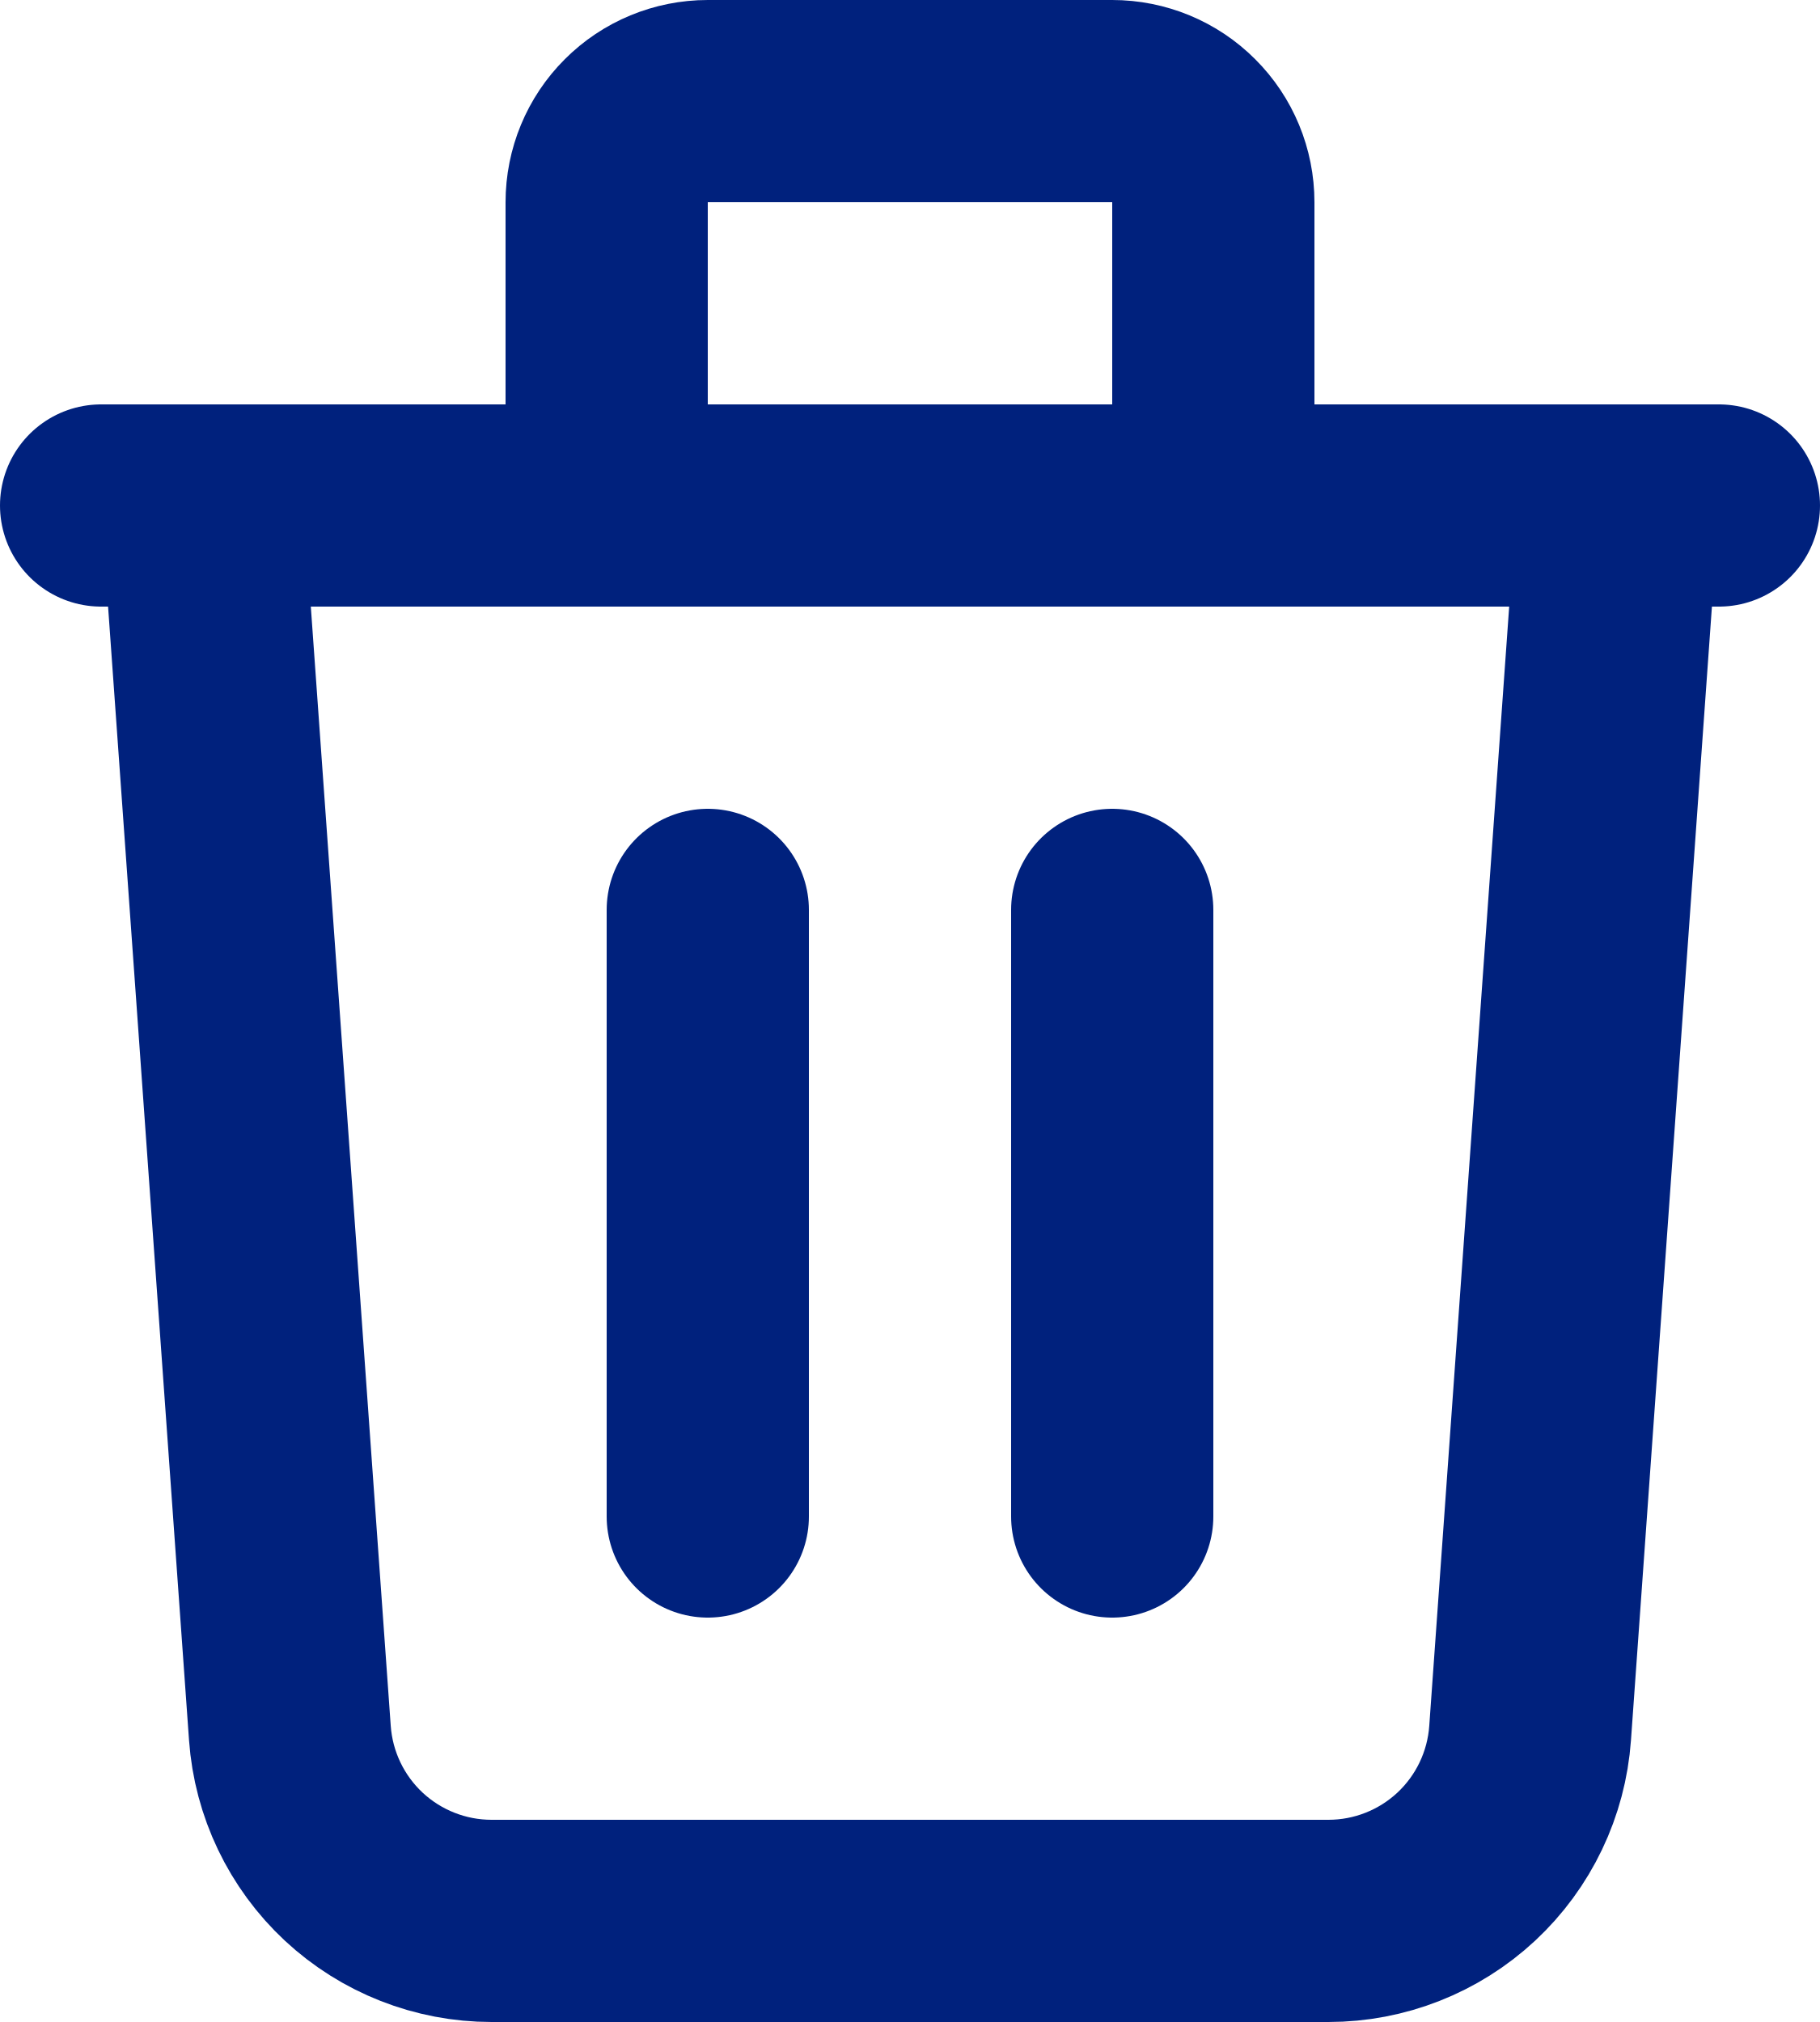
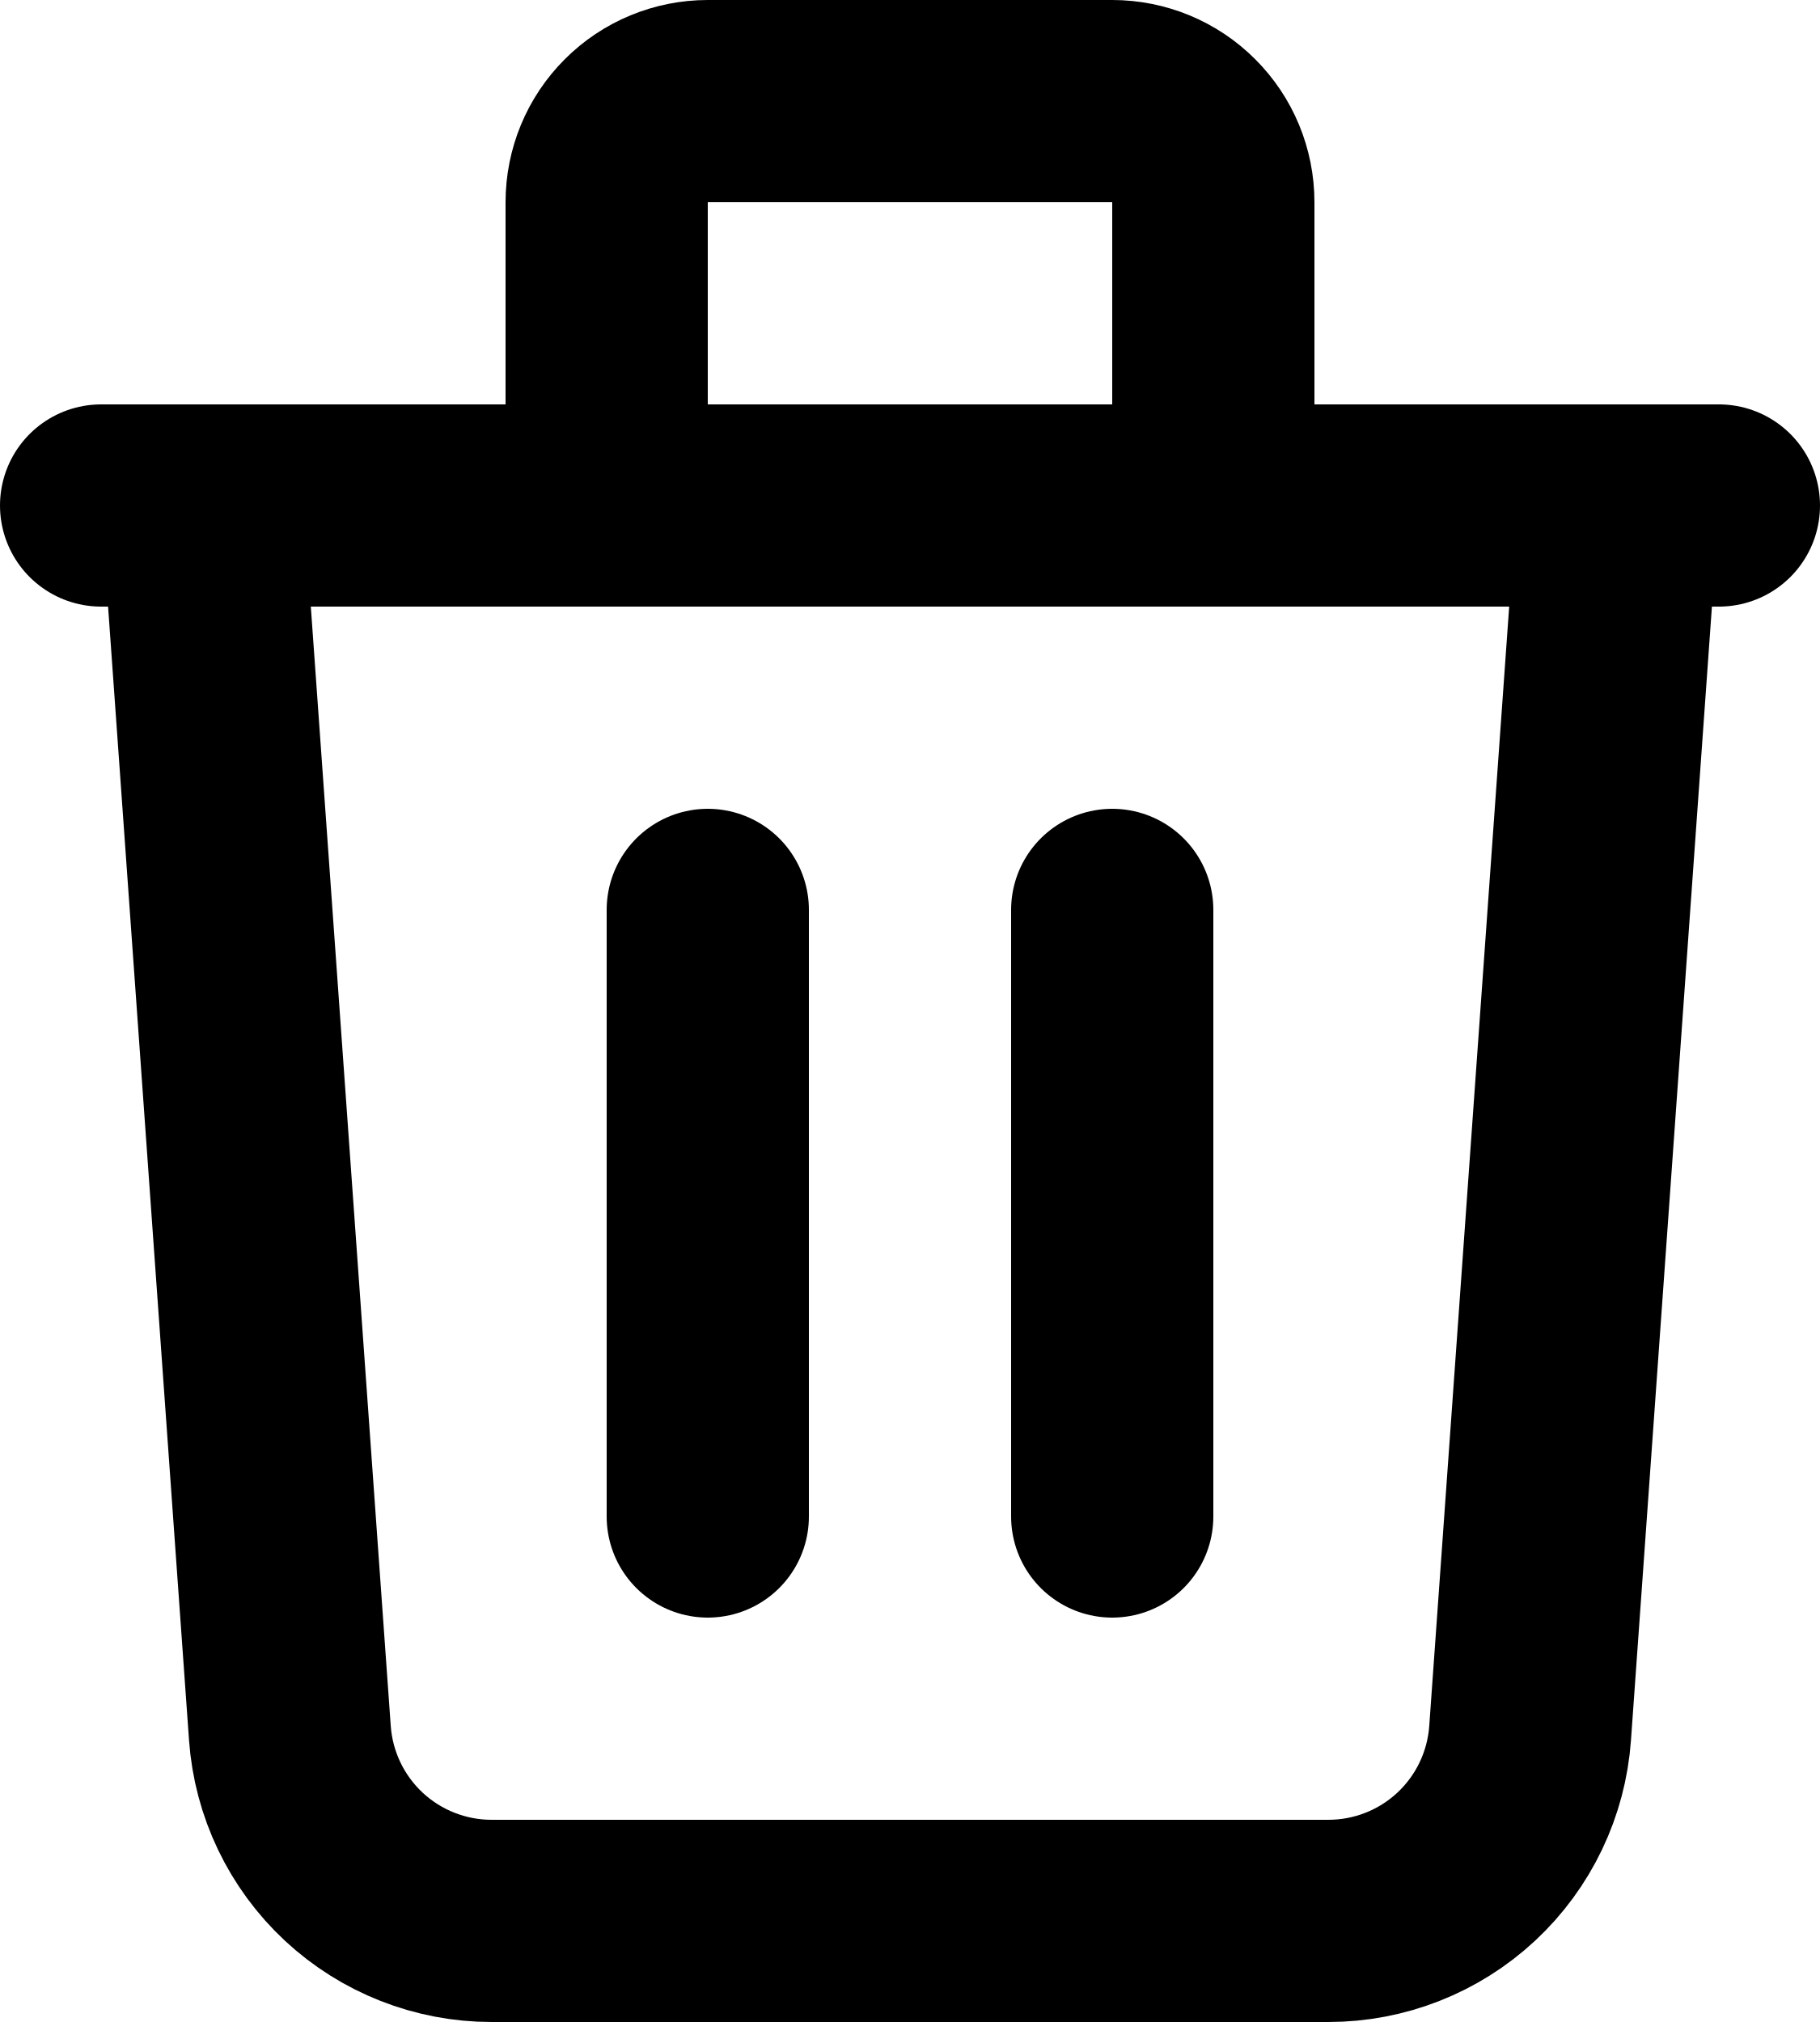
<svg xmlns="http://www.w3.org/2000/svg" role="img" width="18" height="20" viewBox="0 0 18 20" fill="none">
-   <path d="M7 9V15M11 9V15M1 5H17M16 5L15.133 17.142C15.097 17.647 14.871 18.119 14.501 18.464C14.131 18.808 13.644 19 13.138 19H4.862C4.356 19 3.869 18.808 3.499 18.464C3.129 18.119 2.903 17.647 2.867 17.142L2 5H16ZM12 5V2C12 1.735 11.895 1.48 11.707 1.293C11.52 1.105 11.265 1 11 1H7C6.735 1 6.48 1.105 6.293 1.293C6.105 1.48 6 1.735 6 2V5H12Z" stroke="#00217D" stroke-width="2" stroke-linecap="round" stroke-linejoin="round" />
+   <path d="M7 9V15M11 9V15M1 5H17M16 5L15.133 17.142C15.097 17.647 14.871 18.119 14.501 18.464C14.131 18.808 13.644 19 13.138 19H4.862C4.356 19 3.869 18.808 3.499 18.464C3.129 18.119 2.903 17.647 2.867 17.142L2 5H16ZM12 5V2C12 1.735 11.895 1.48 11.707 1.293C11.52 1.105 11.265 1 11 1H7C6.735 1 6.48 1.105 6.293 1.293C6.105 1.48 6 1.735 6 2V5H12Z" stroke="currentColor" stroke-width="2" stroke-linecap="round" stroke-linejoin="round" />
</svg>
